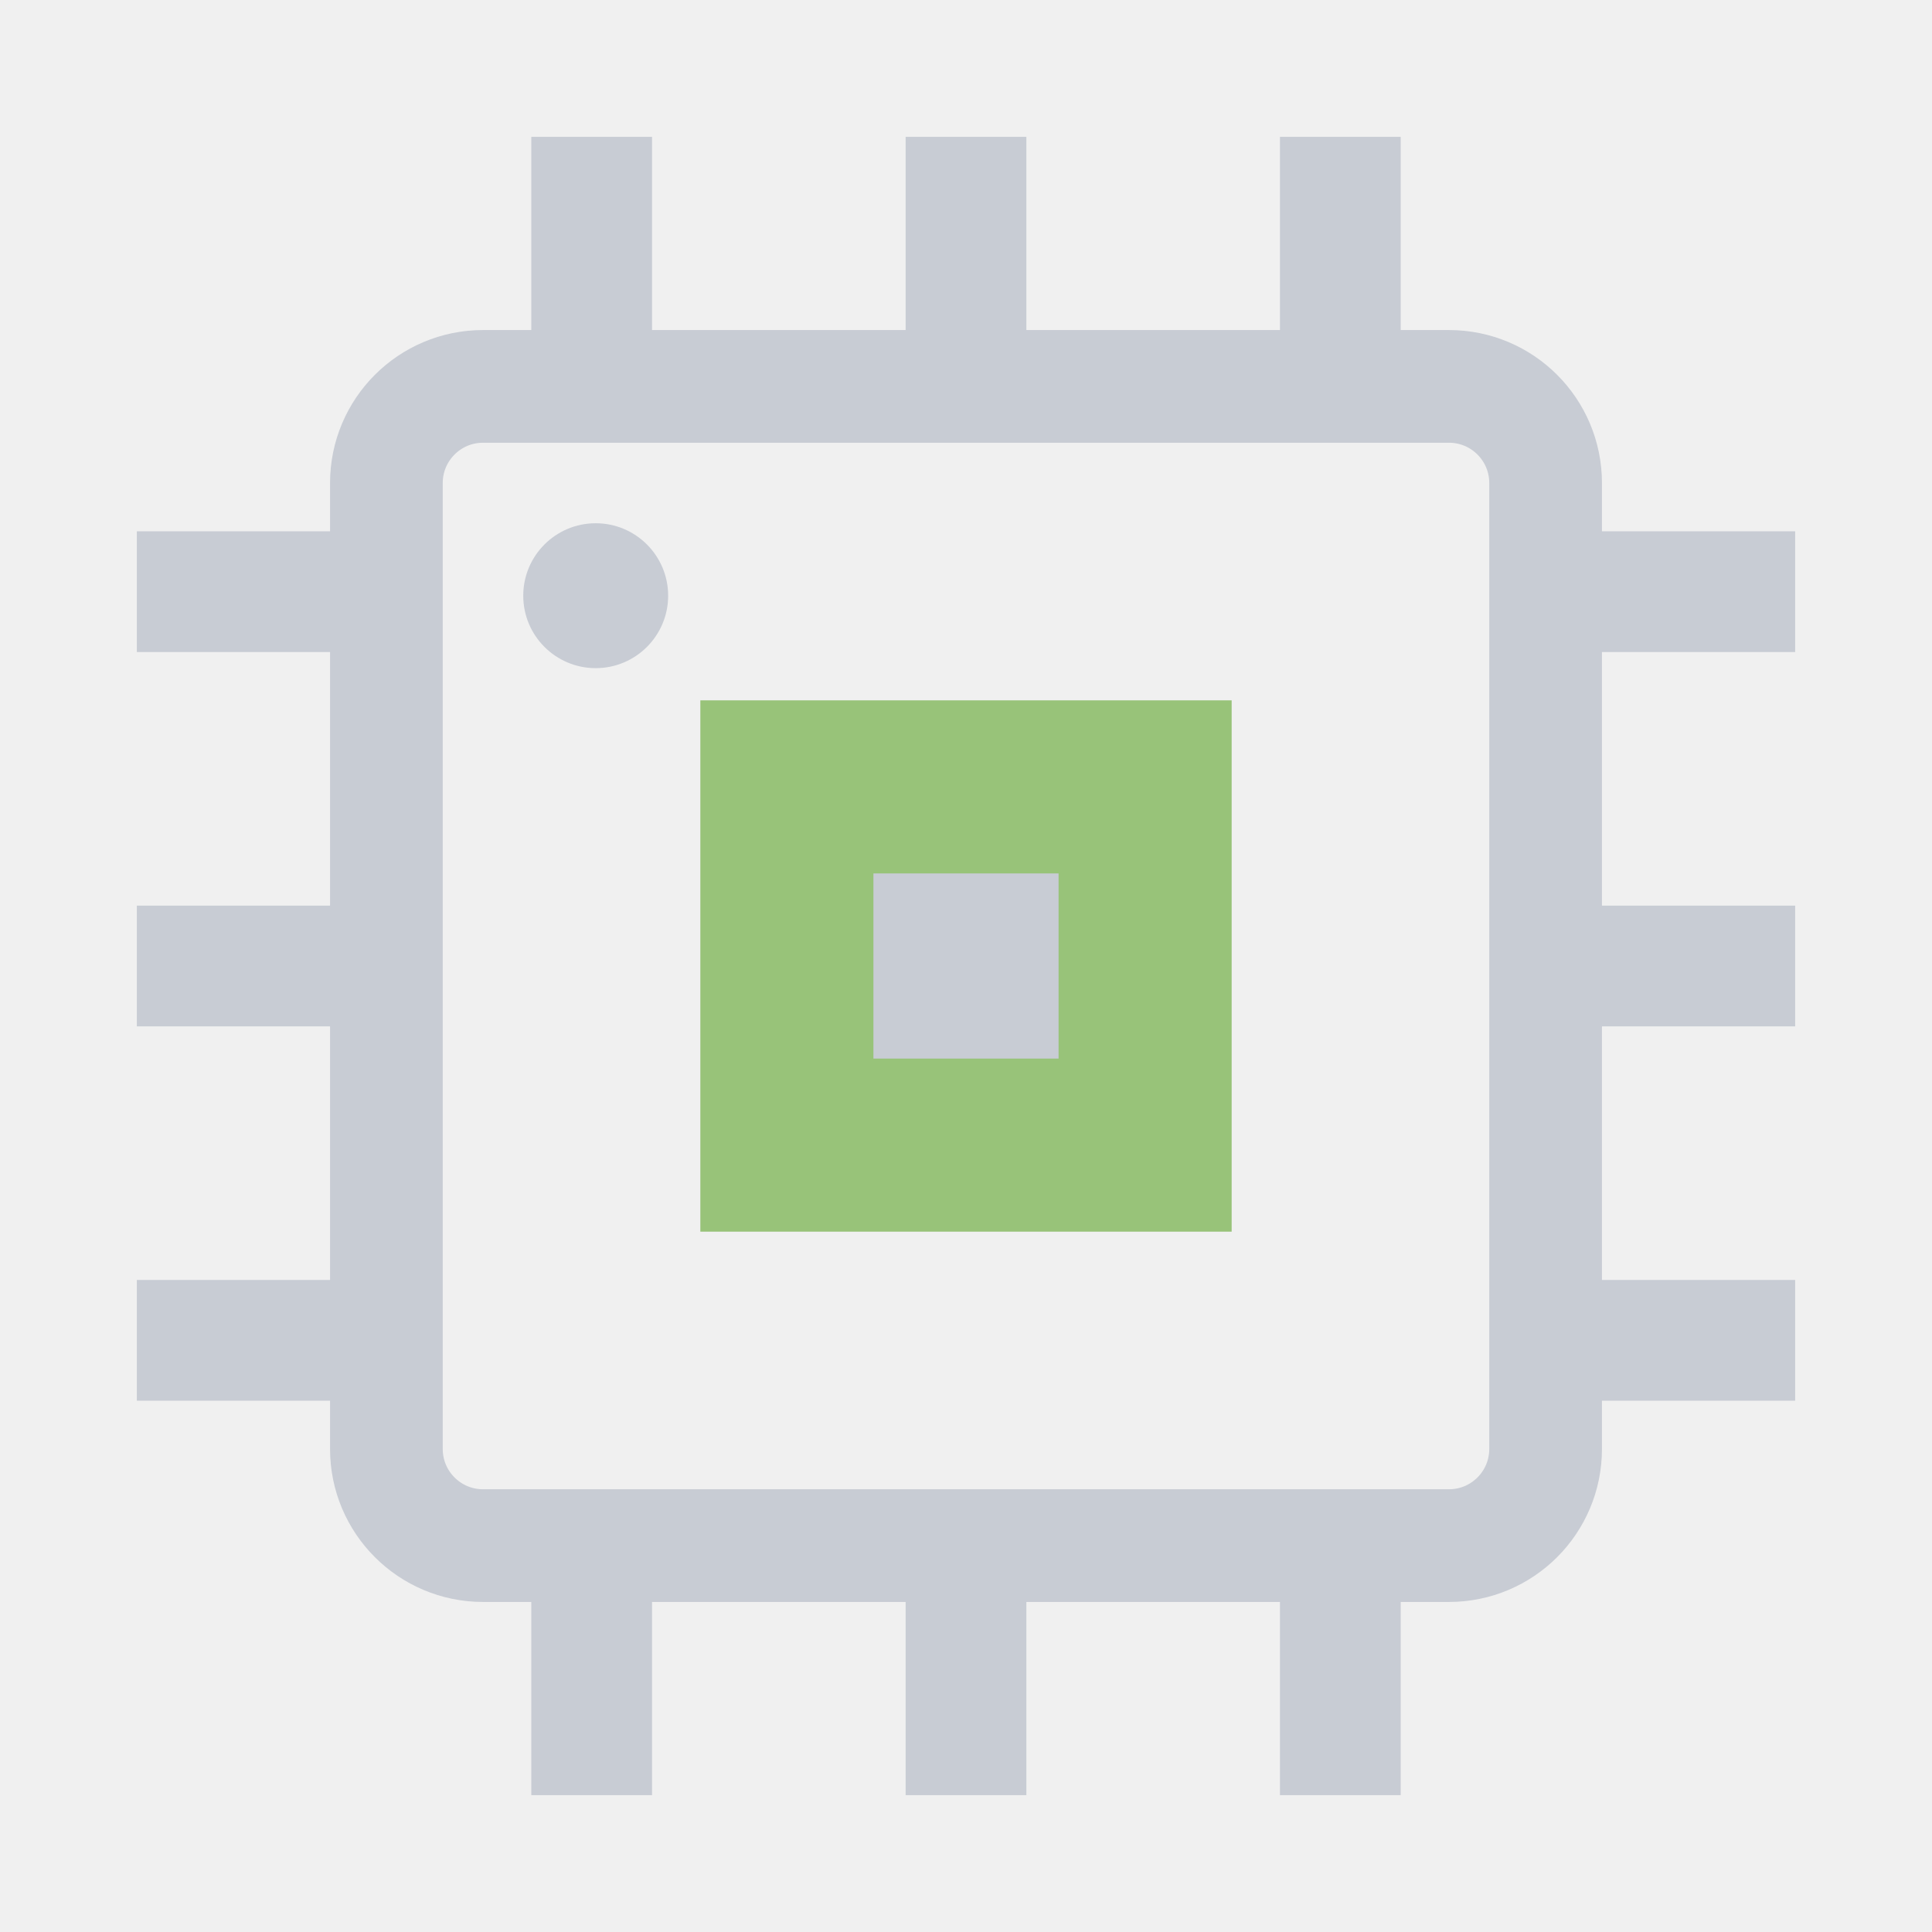
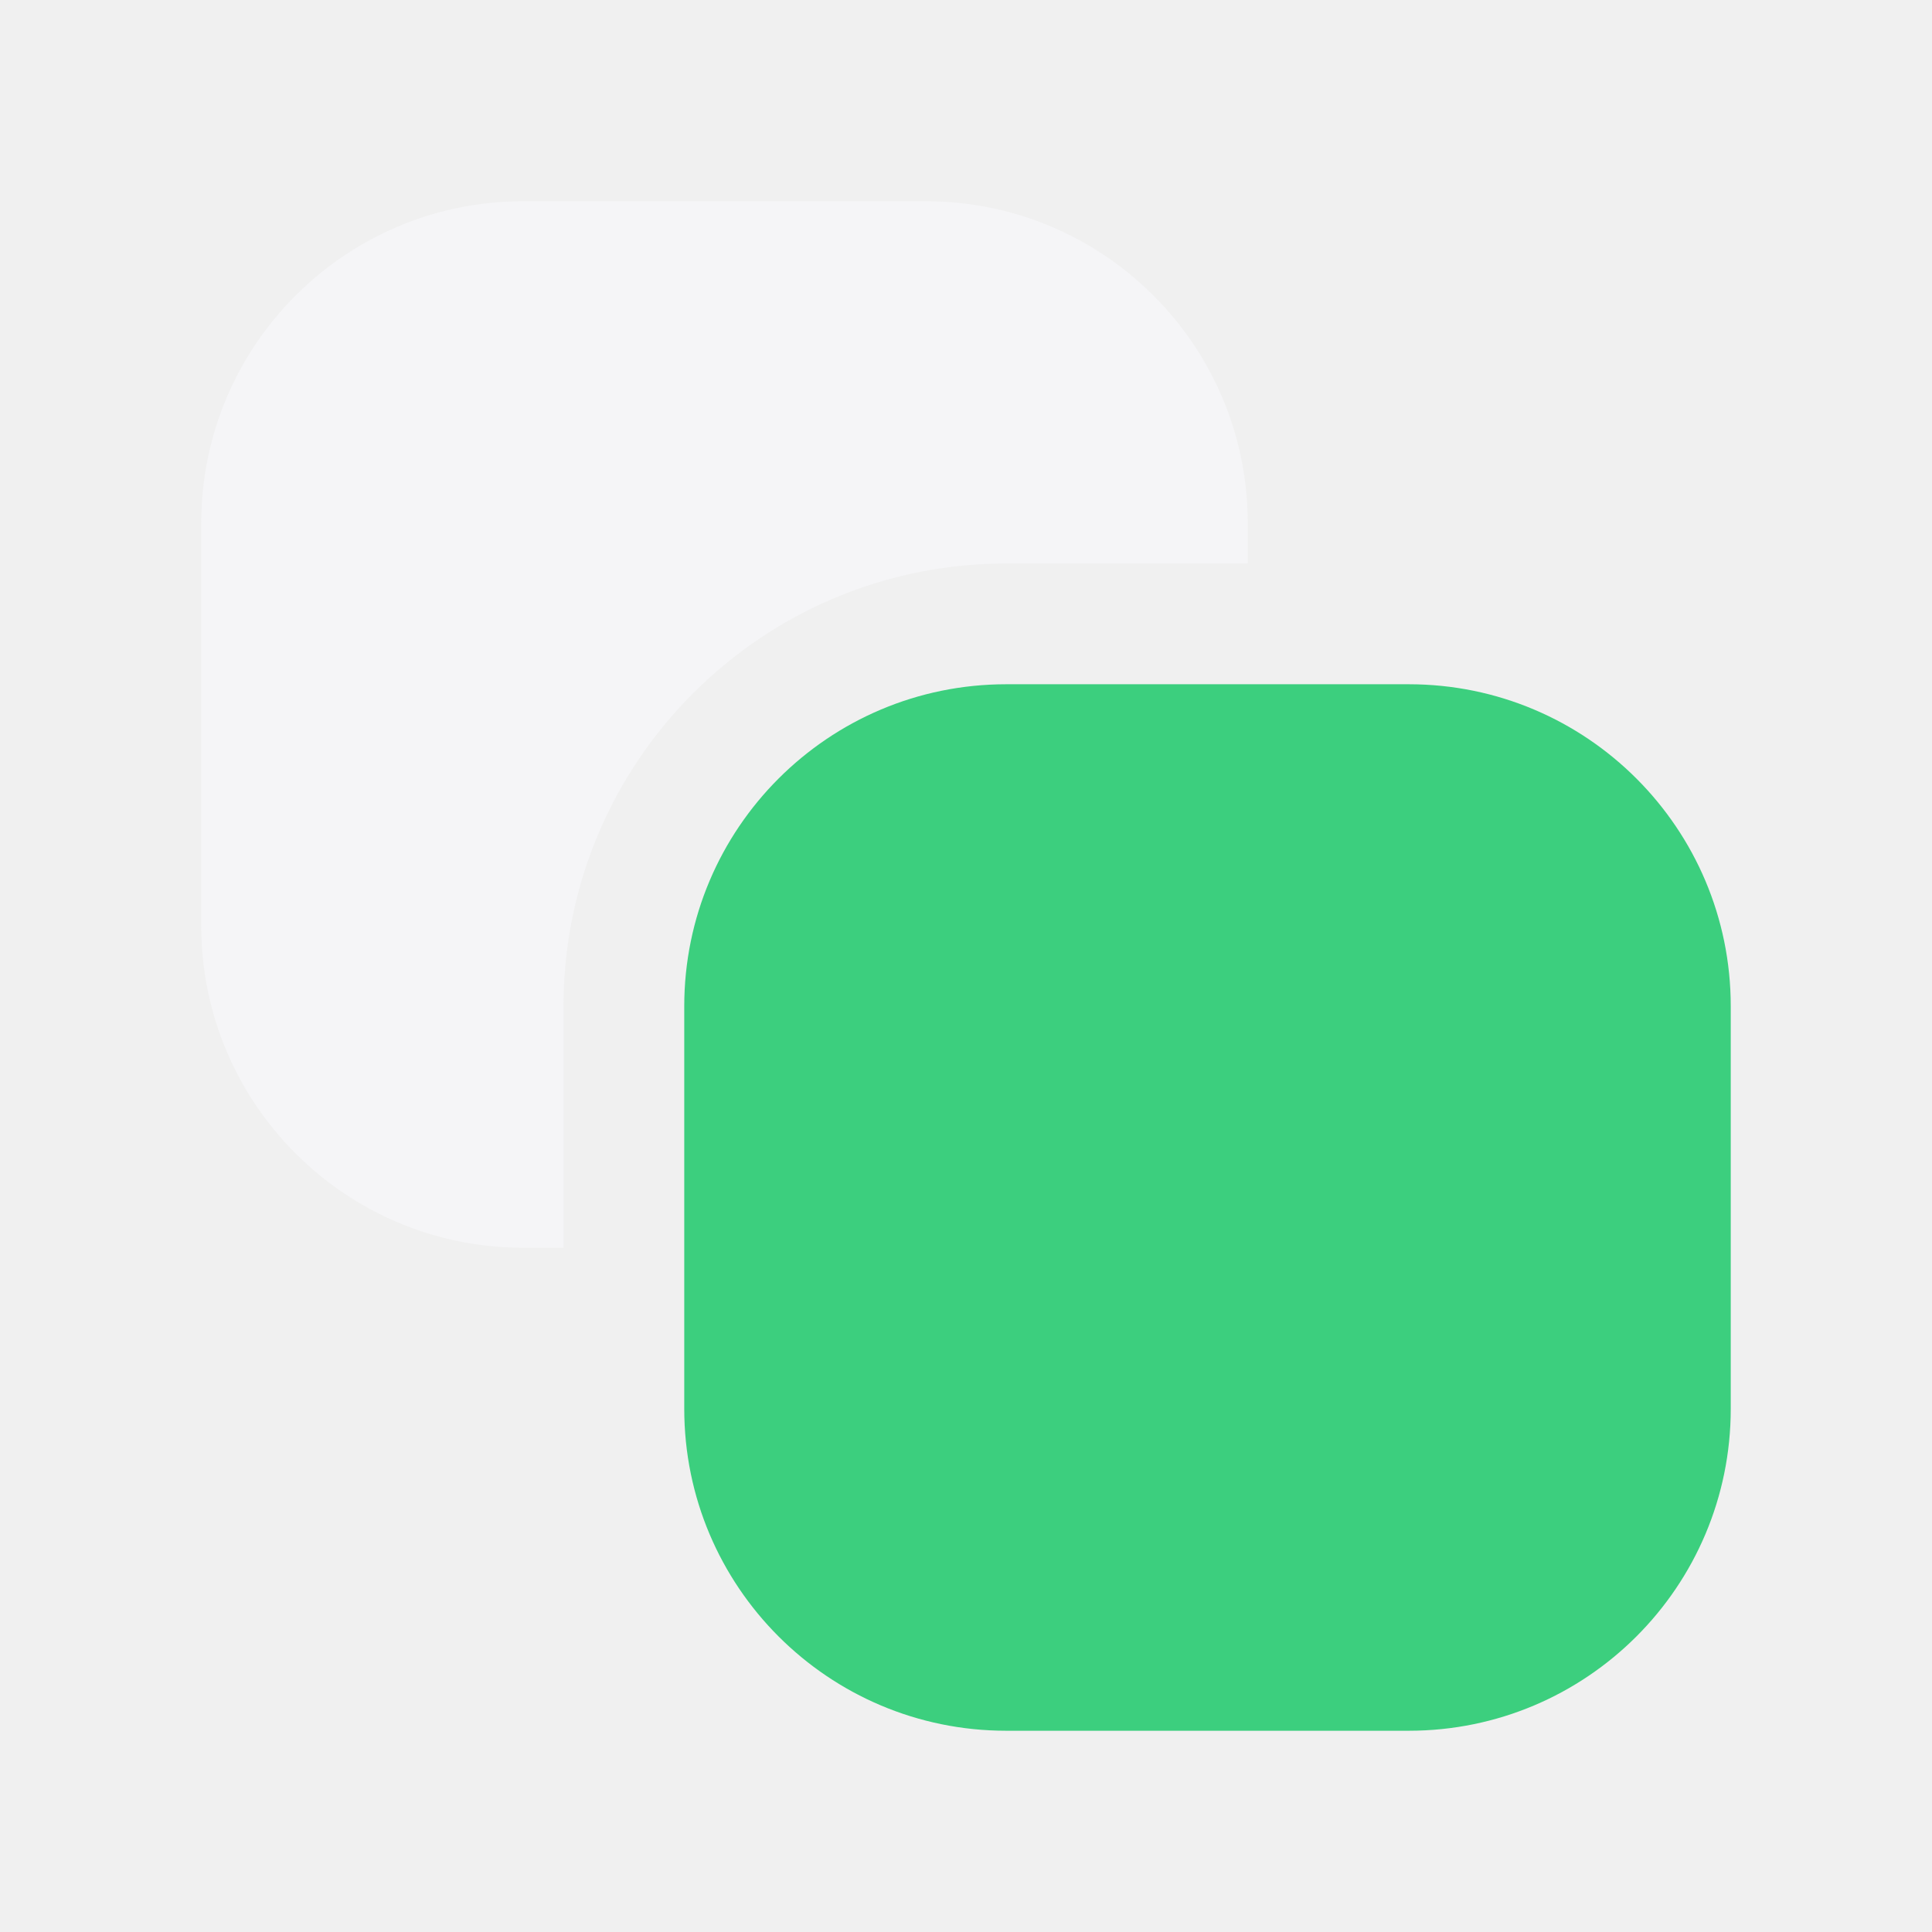
<svg xmlns="http://www.w3.org/2000/svg" viewBox="0 0 48 48" role="img" aria-label="hostveil">
-   <g fill="#c8ccd4">
-     <rect x="3.4" y="13.2" width="6.6" height="3" />
-     <rect x="3.4" y="22.5" width="6.6" height="3" />
-     <rect x="3.4" y="31.8" width="6.6" height="3" />
-     <rect x="38" y="13.2" width="6.6" height="3" />
-     <rect x="38" y="22.5" width="6.6" height="3" />
-     <rect x="38" y="31.8" width="6.6" height="3" />
-     <rect x="13.2" y="3.4" width="3" height="6.6" />
-     <rect x="22.5" y="3.4" width="3" height="6.6" />
-     <rect x="31.8" y="3.4" width="3" height="6.6" />
-     <rect x="13.2" y="38" width="3" height="6.6" />
-     <rect x="22.5" y="38" width="3" height="6.6" />
-     <rect x="31.8" y="38" width="3" height="6.6" />
-   </g>
-   <rect x="9.6" y="9.6" width="28.8" height="28.8" rx="2.4" fill="none" stroke="#c8ccd4" stroke-width="2.8" />
-   <circle cx="14.8" cy="14.8" r="1.8" fill="#c8ccd4" />
-   <rect x="17.4" y="17.4" width="13.2" height="13.2" fill="#98c379" />
-   <rect x="21.7" y="21.7" width="4.6" height="4.6" fill="#c8ccd4" />
+   <mask id="hv-cut">
+     <rect width="48" height="48" fill="white" />
+     <rect x="14" y="14" width="32" height="32" rx="11" fill="black" />
+   </mask>
+   <rect x="5" y="5" width="26" height="26" rx="8" fill="#f5f5f7" mask="url(#hv-cut)" />
+   <rect x="17" y="17" width="26" height="26" rx="8" fill="#3ccf7e" />
</svg>
